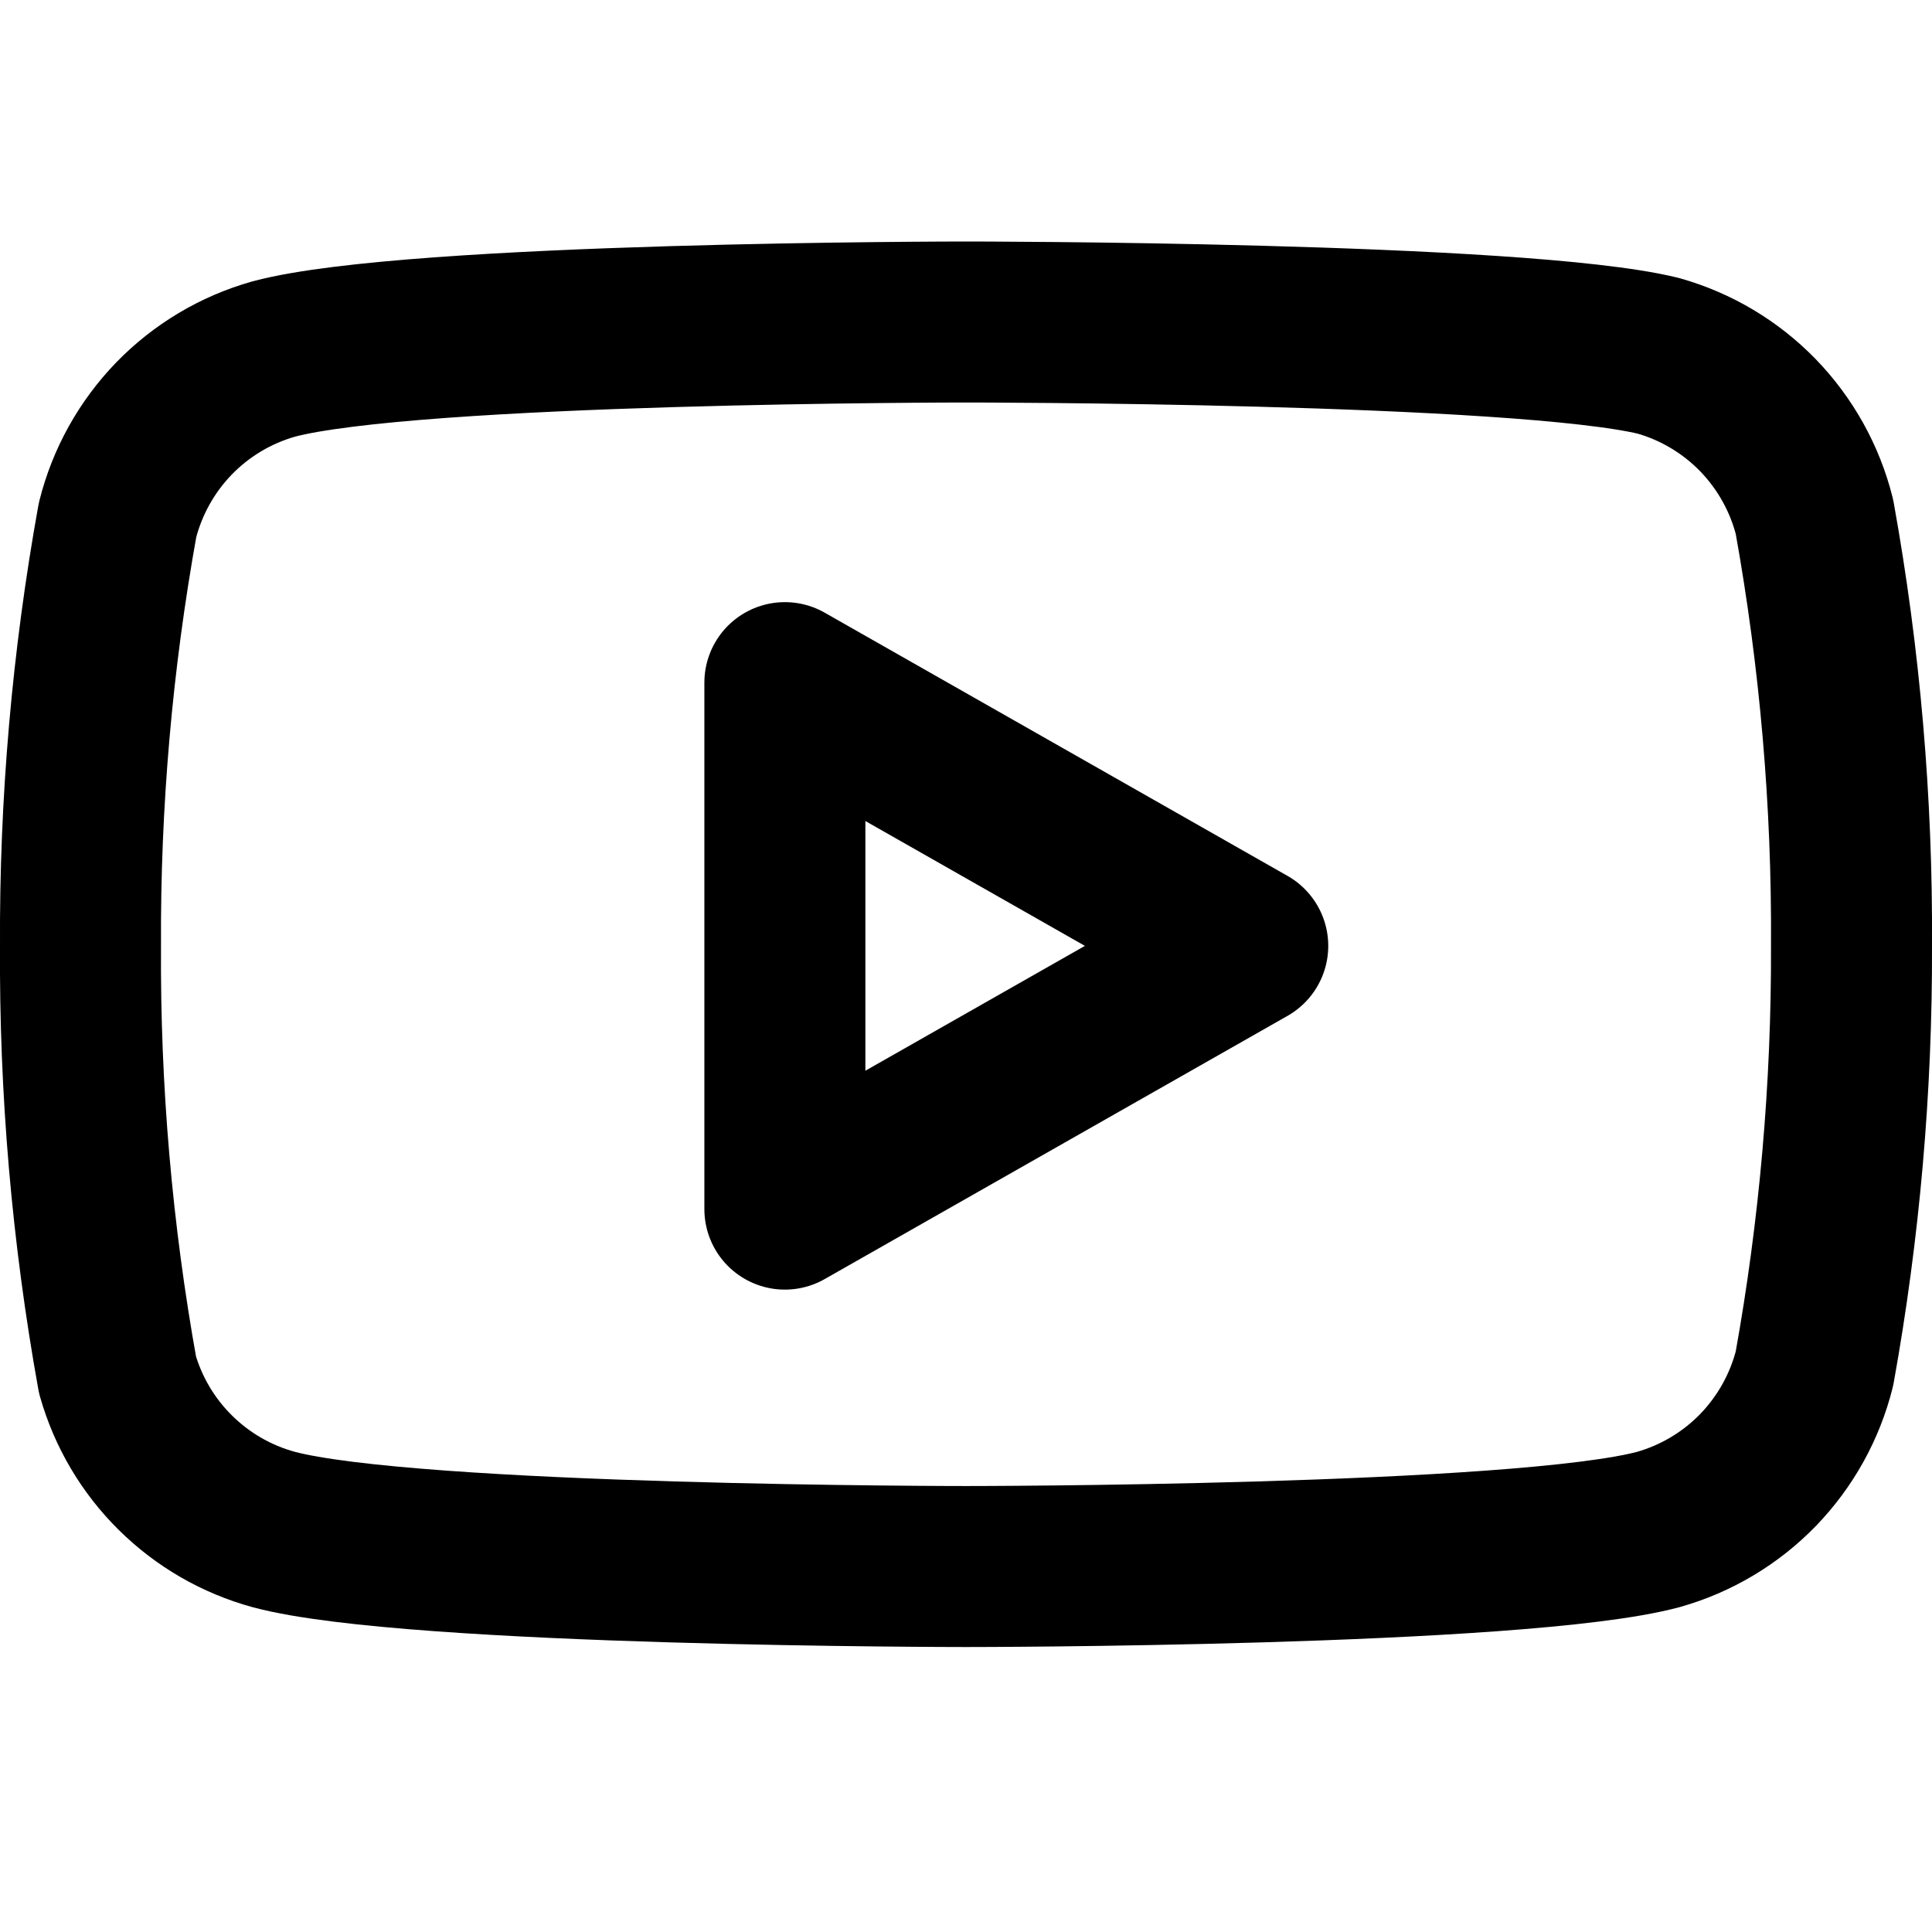
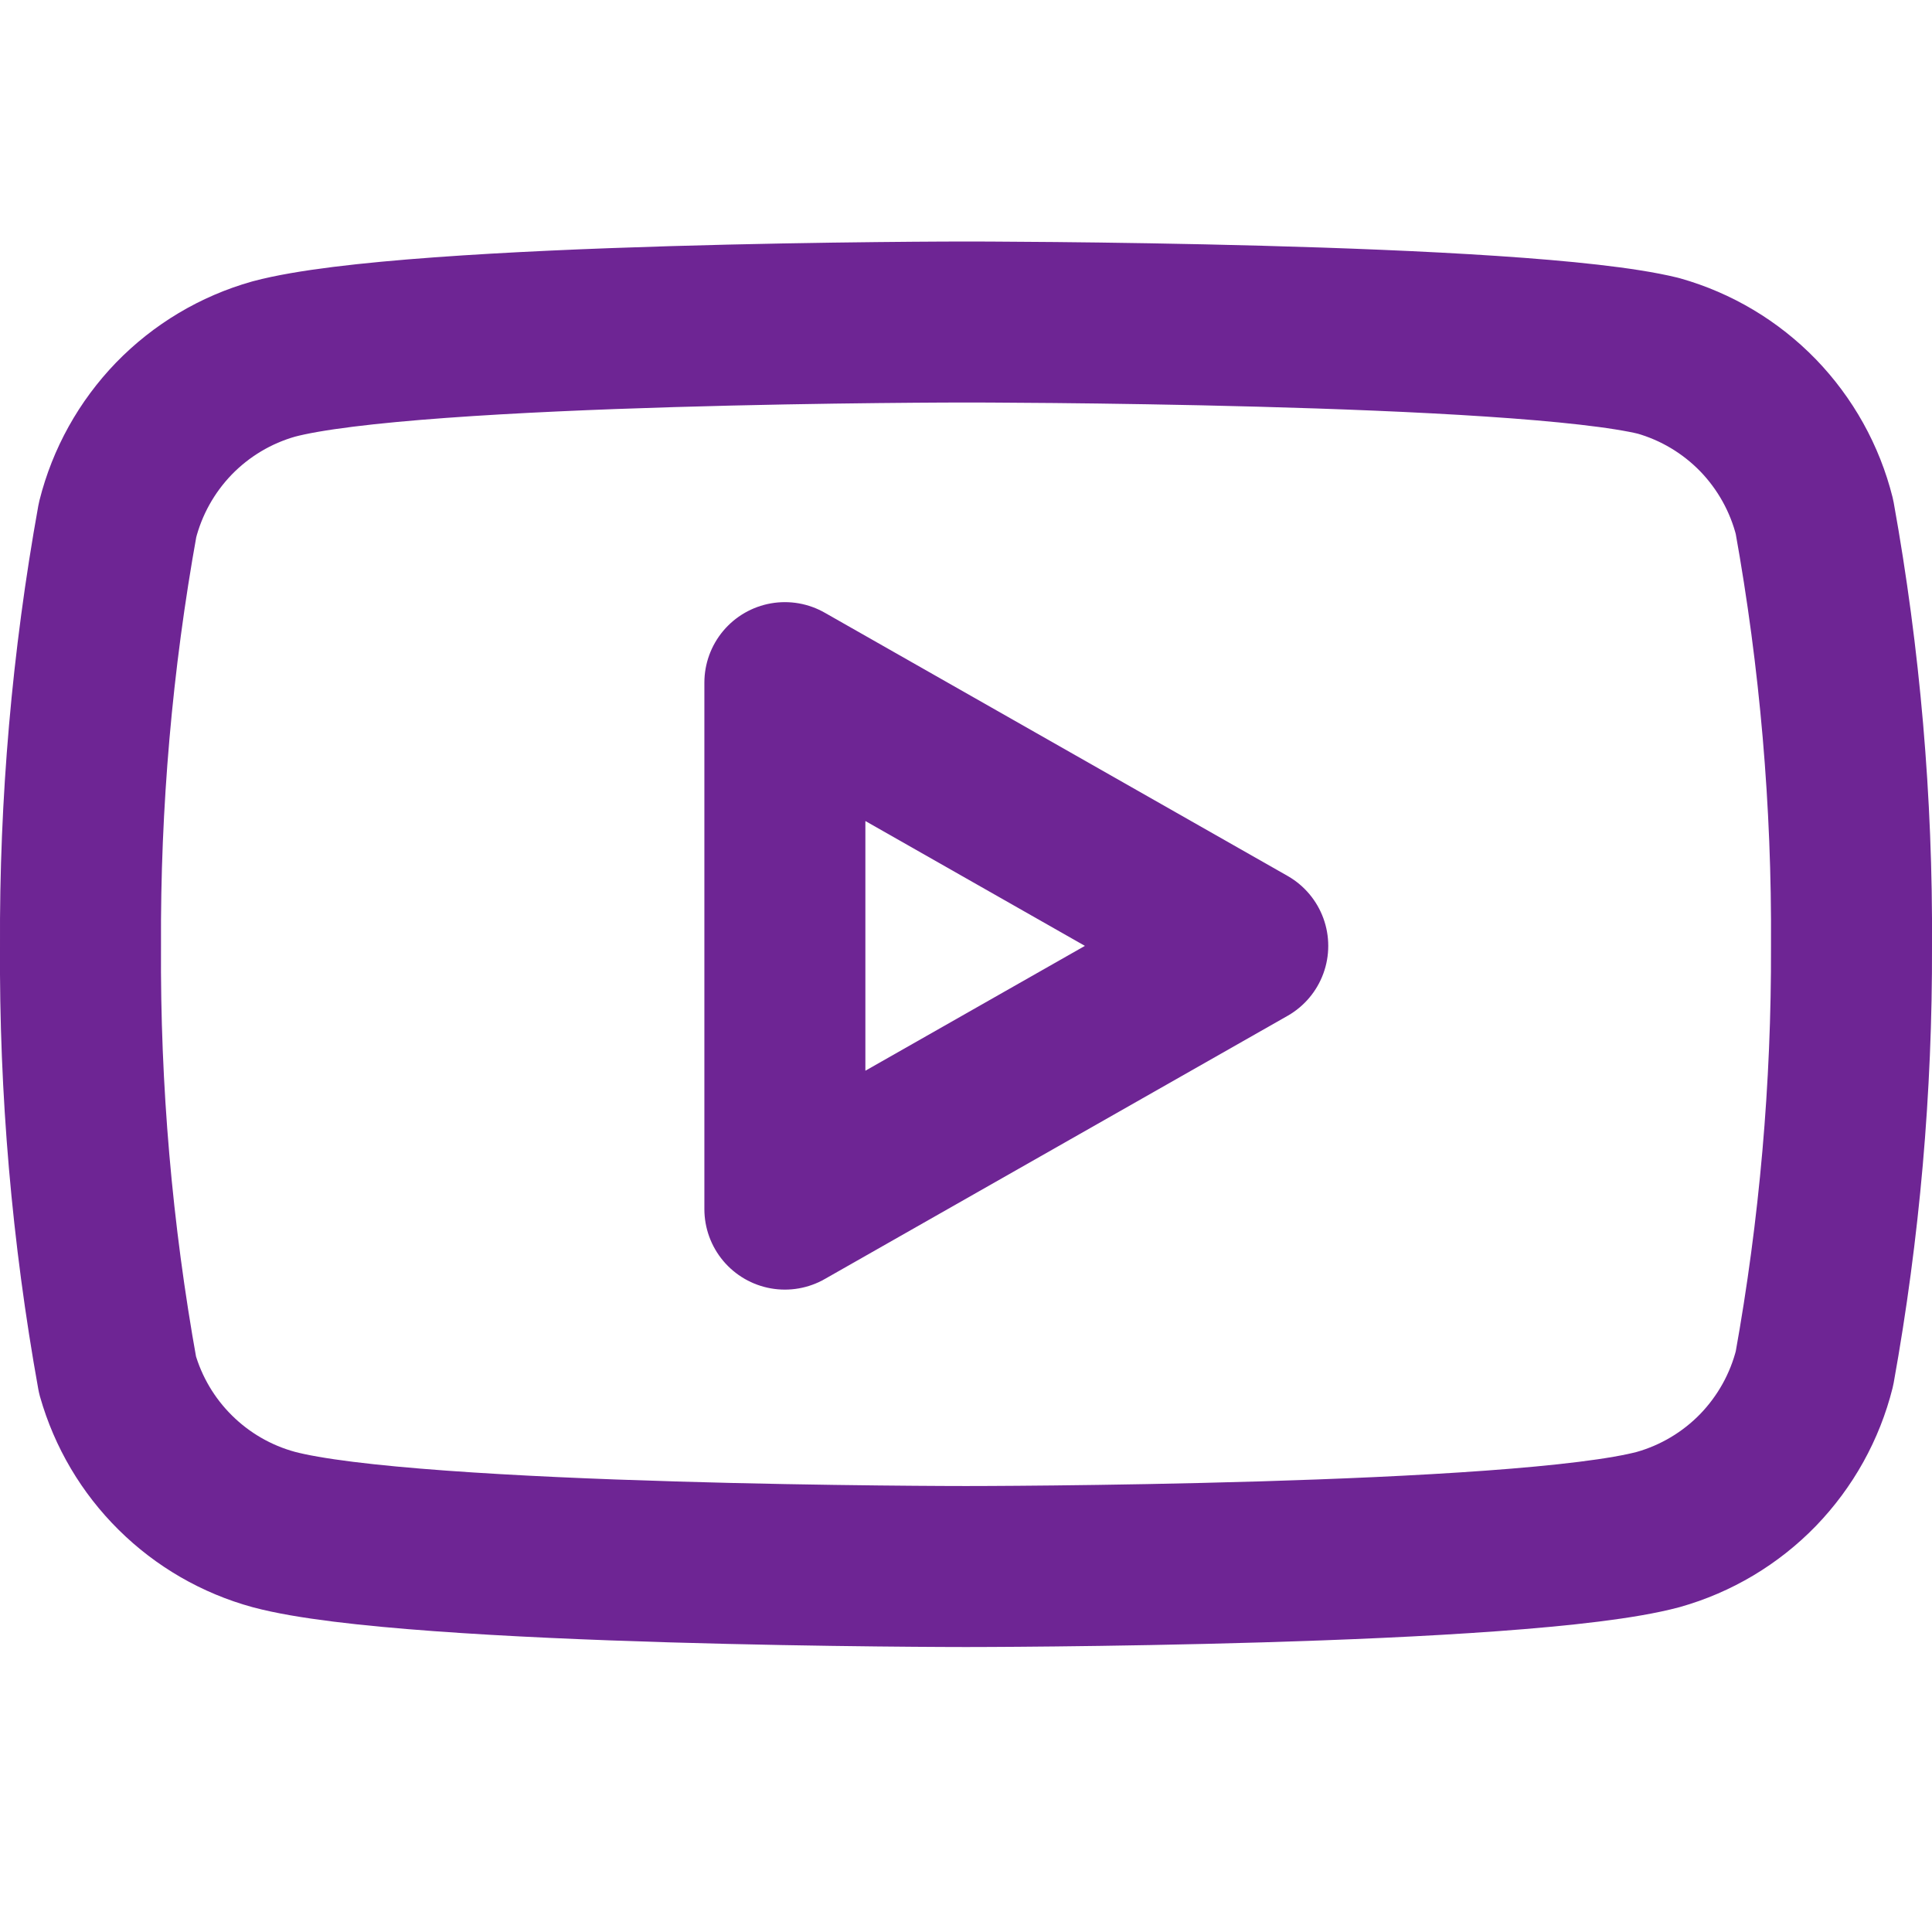
<svg xmlns="http://www.w3.org/2000/svg" width="24" height="24" viewBox="0 0 24 24" fill="none">
-   <path d="M22.54 6.42C22.421 5.945 22.179 5.511 21.839 5.159C21.498 4.808 21.071 4.553 20.6 4.42C18.88 4 12 4 12 4C12 4 5.12 4 3.4 4.46C2.929 4.593 2.502 4.848 2.161 5.199C1.821 5.551 1.579 5.985 1.46 6.46C1.145 8.206 0.991 9.976 1 11.75C0.989 13.537 1.143 15.321 1.46 17.08C1.591 17.54 1.838 17.958 2.178 18.294C2.518 18.631 2.939 18.874 3.4 19C5.12 19.46 12 19.46 12 19.46C12 19.46 18.88 19.46 20.6 19C21.071 18.867 21.498 18.612 21.839 18.261C22.179 17.909 22.421 17.475 22.54 17C22.852 15.268 23.006 13.51 23 11.75C23.011 9.963 22.857 8.179 22.54 6.42V6.42Z" stroke="black" stroke-width="2" stroke-linecap="round" stroke-linejoin="round" />
-   <path d="M9.75 15.02L15.5 11.75L9.75 8.48V15.02Z" stroke="black" stroke-width="2" stroke-linecap="round" stroke-linejoin="round" />
+   <path d="M22.54 6.42C22.421 5.945 22.179 5.511 21.839 5.159C21.498 4.808 21.071 4.553 20.6 4.42C18.88 4 12 4 12 4C12 4 5.12 4 3.4 4.46C2.929 4.593 2.502 4.848 2.161 5.199C1.821 5.551 1.579 5.985 1.46 6.46C1.145 8.206 0.991 9.976 1 11.75C0.989 13.537 1.143 15.321 1.46 17.08C1.591 17.54 1.838 17.958 2.178 18.294C2.518 18.631 2.939 18.874 3.4 19C5.12 19.46 12 19.46 12 19.46C12 19.46 18.88 19.46 20.6 19C21.071 18.867 21.498 18.612 21.839 18.261C22.179 17.909 22.421 17.475 22.54 17C22.852 15.268 23.006 13.51 23 11.75C23.011 9.963 22.857 8.179 22.54 6.42V6.42Z" stroke="#6E2594" stroke-width="2" stroke-linecap="round" stroke-linejoin="round" />
+   <path d="M9.75 15.02L15.5 11.75L9.75 8.48V15.02Z" stroke="#6E2594" stroke-width="2" stroke-linecap="round" stroke-linejoin="round" />
</svg>
